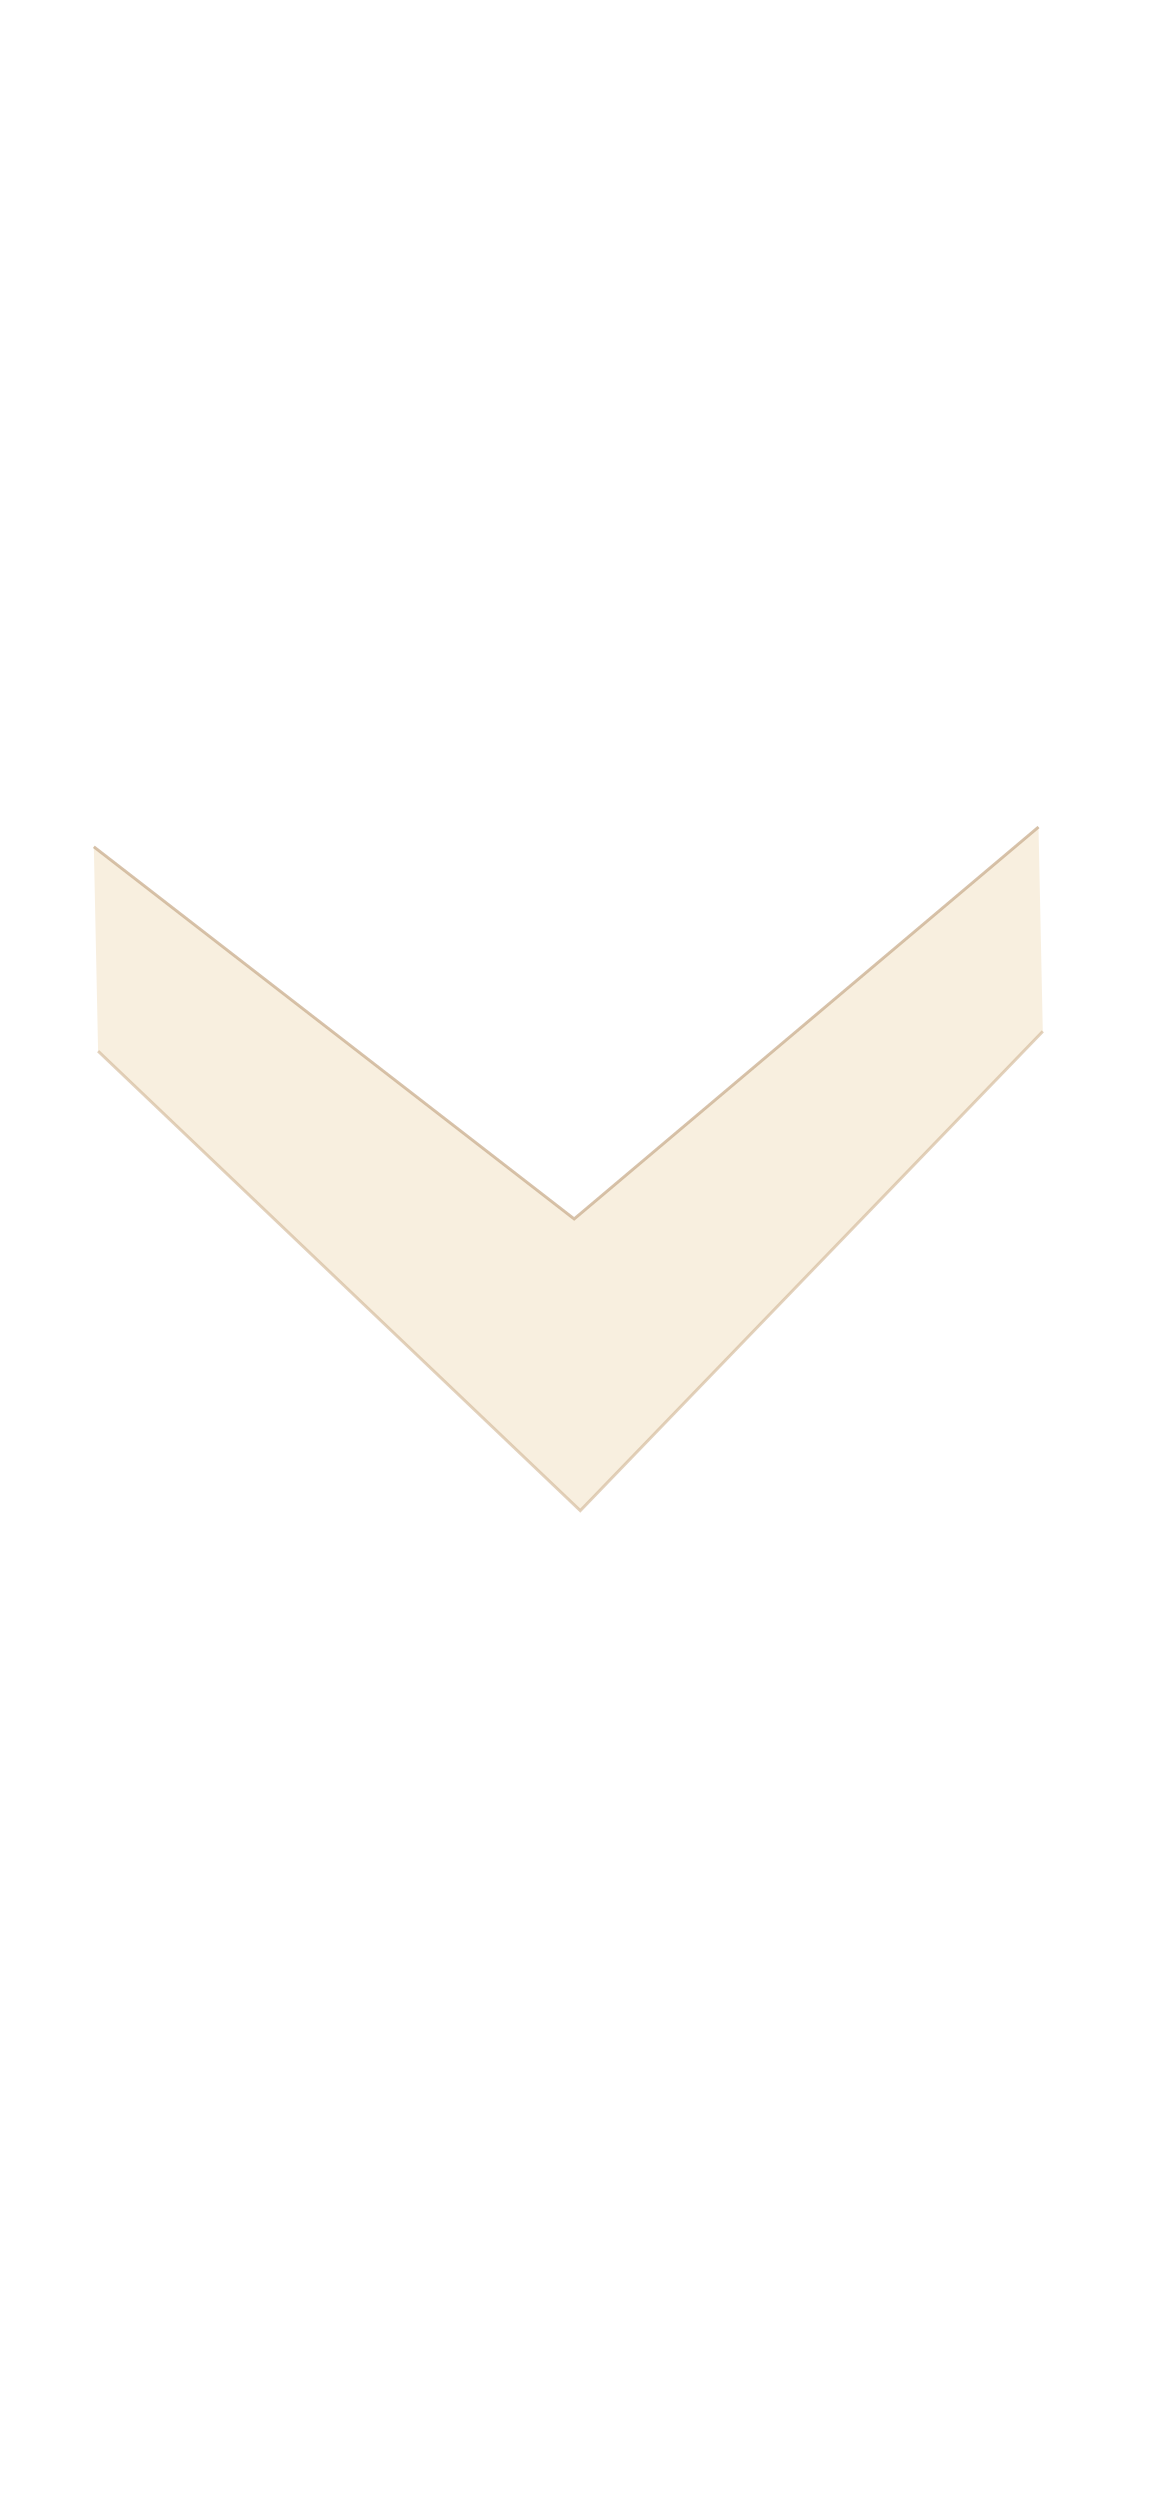
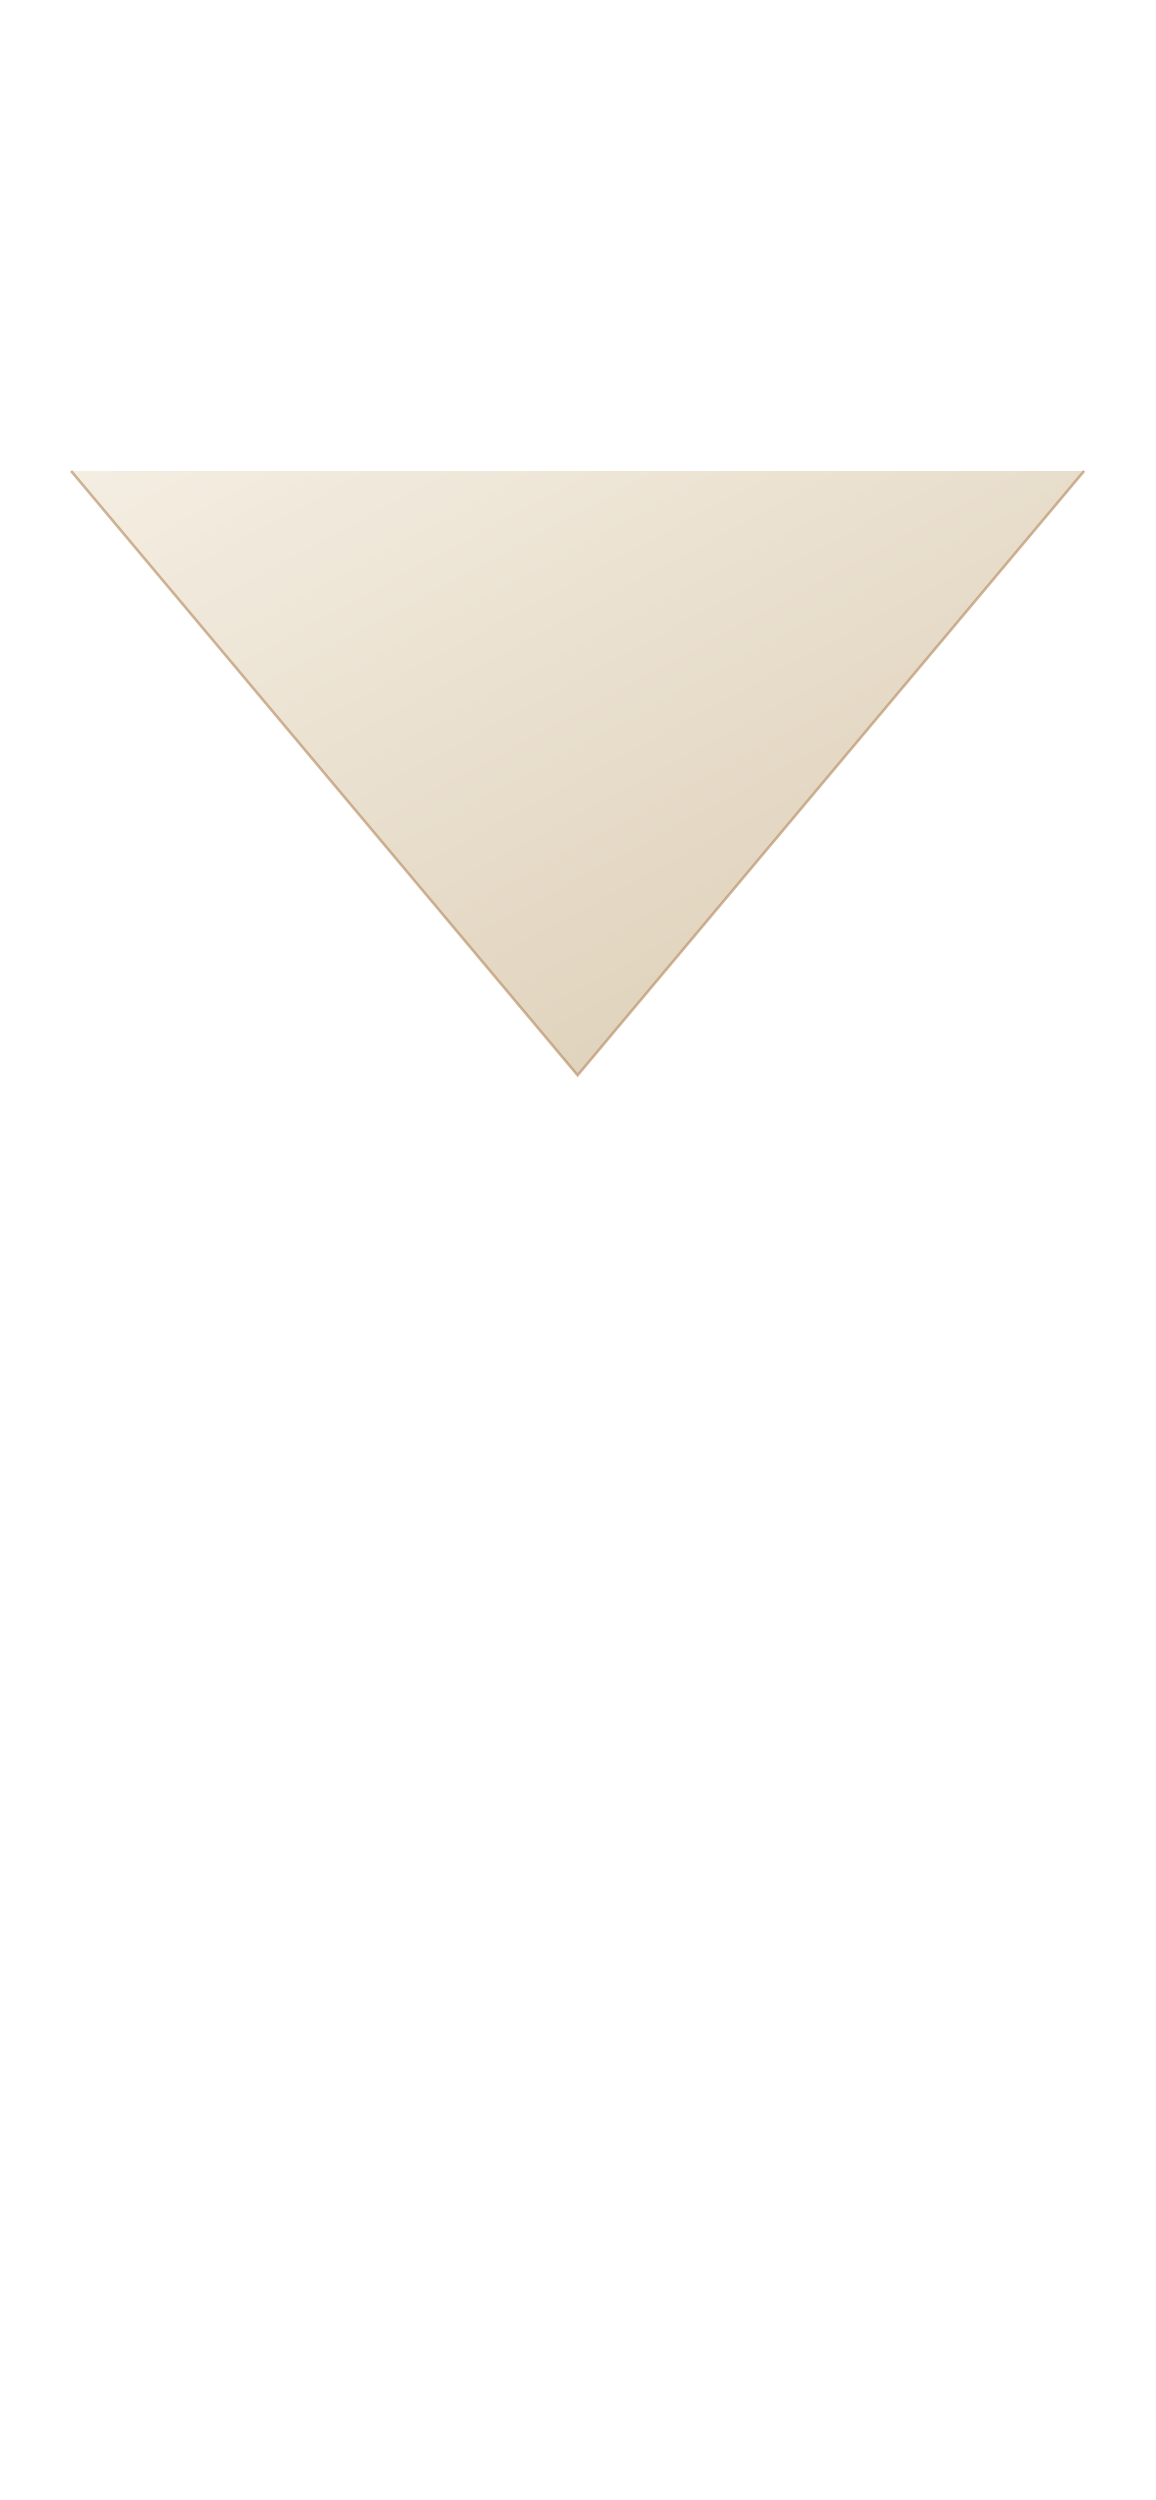
- <svg xmlns="http://www.w3.org/2000/svg" width="390" height="844" viewBox="0 0 780 1688" aria-hidden="true">
-   <g transform="rotate(-1.2 390 934)">
-     <path d="M71 565 390 823 709 565v138L390 1020 71 703Z" fill="#f8efdf" />
-     <path d="M71 565 390 823 709 565" fill="none" stroke="#c9ad8d" stroke-width="2" opacity=".75" />
-     <path d="M71 703 390 1020 709 703" fill="none" stroke="#d2b898" stroke-width="2" opacity=".65" />
-   </g>
+ <svg xmlns="http://www.w3.org/2000/svg" viewBox="0 0 390 844" width="390" height="844">
+   <defs>
+     <linearGradient id="flap" x1="0" y1="0" x2=".9" y2="1">
+       <stop offset="0" stop-color="#F4EEE2" />
+       <stop offset="1" stop-color="#DCCDB5" />
+     </linearGradient>
+   </defs>
+   <path d="M24 159L195 363 366 159Z" fill="url(#flap)" />
+   <path d="M24 159L195 363 366 159" fill="none" stroke="#B78D62" stroke-width=".9" opacity=".65" />
</svg>
